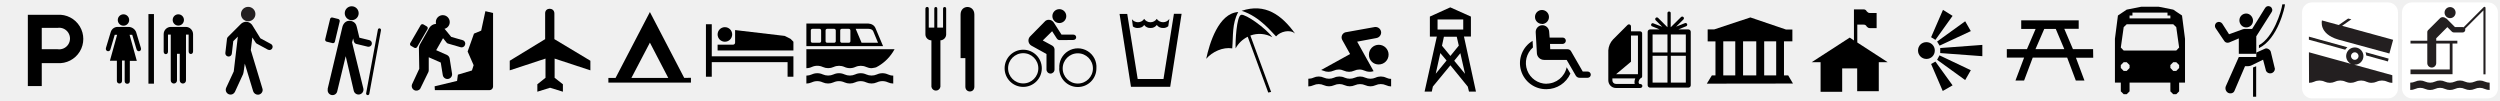
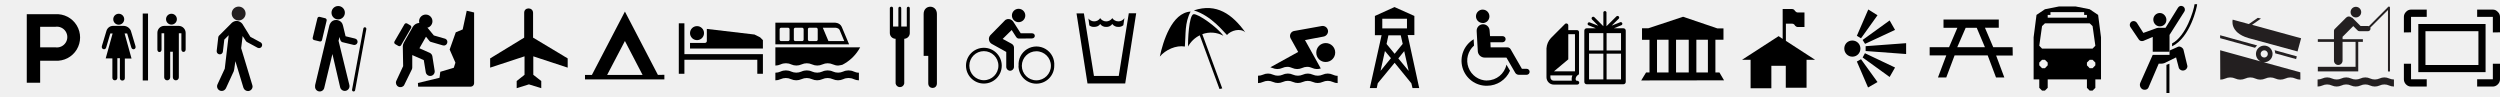
- <svg xmlns="http://www.w3.org/2000/svg" width="2000" height="80.005" viewBox="0 0 20.834 0.833">
-   <path d="M2.591.008a.086.086 0 0 0-.086.086v.661c0 .048.039.086.086.086h.661a.086.086 0 0 0 .086-.086V.094a.086.086 0 0 0-.086-.086Z" fill="none" fill-opacity="0" />
+ <svg xmlns="http://www.w3.org/2000/svg" width="2080" height="80.005" viewBox="0 0 21.667 0.833">
+   <path fill="none" fill-opacity="0" d="M2.591.008a.086.086 0 0 0-.086.086v.661c0 .048.039.086.086.086h.661a.086.086 0 0 0 .086-.086V.094a.086.086 0 0 0-.086-.086Z" />
  <path d="M2.931.168a.058.058 0 1 0 0-.116.058.058 0 0 0 0 .116M2.831.178a.017.017 0 0 0-.012-.02L2.771.146a.016.016 0 0 0-.02.012L2.71.327a.017.017 0 0 0 .012.02l.049.012a.016.016 0 0 0 .02-.013zM3.051.778a.013.013 0 0 0 .027.002l.097-.528V.25a.013.013 0 0 0-.013-.014c-.007 0-.012.005-.013.012ZM2.731.738v.008a.04.04 0 0 0 .08.012l.07-.29.067.288a.04.04 0 0 0 .08-.019L2.934.353 2.943.32l.006.026c.006.018.021.02.021.02l.095.023a.028.028 0 0 0 .012-.055l-.082-.02-.022-.091c-.01-.051-.06-.05-.06-.05-.047-.001-.059.049-.059.049Z" />
-   <path d="M.92.008a.086.086 0 0 0-.087.086v.661c0 .048.039.086.086.086h.661a.086.086 0 0 0 .086-.086v-.66A.086.086 0 0 0 1.58.007Z" fill="none" fill-opacity="0" />
+   <path fill="none" fill-opacity="0" d="M.92.008a.086.086 0 0 0-.087.086v.661c0 .048.039.086.086.086h.661a.086.086 0 0 0 .086-.086v-.66A.086.086 0 0 0 1.58.007Z" />
  <path d="M1.283.697h-.046v-.58h.046zM1.073.224a.07.07 0 0 1 .061.042l.04.133c.009.028-.027.04-.036.012L1.102.29H1.08l.06.217h-.058v.17c0 .028-.043.028-.043 0V.504h-.022v.17c0 .029-.043.029-.043 0V.506H.916L.976.29h-.02L.92.412C.912.438.875.427.883.399l.04-.133A.06.06 0 0 1 .98.224ZM1.029.214a.047.047 0 1 0 0-.095.047.047 0 0 0 0 .095M1.486.213a.047.047 0 1 0 0-.094.047.047 0 0 0 0 .094M1.423.67a.026.026 0 1 0 .052 0V.448h.023V.67a.026.026 0 1 0 .052 0V.288h.022v.14c0 .029.037.029.037 0V.286a.061.061 0 0 0-.06-.062h-.125a.06.06 0 0 0-.06.06V.43c0 .028.036.028.036 0V.288h.023z" />
-   <path d="M.088.002A.086.086 0 0 0 .002.09v.66c0 .048.039.087.086.087H.75A.086.086 0 0 0 .835.75V.089A.086.086 0 0 0 .75.002Z" fill="none" fill-opacity="0" />
+   <path fill="none" fill-opacity="0" d="M.088.002A.086.086 0 0 0 .002.09v.66c0 .048.039.087.086.087H.75A.086.086 0 0 0 .835.75V.089A.086.086 0 0 0 .75.002Z" />
  <path d="M.478.123a.202.202 0 1 1 0 .403h-.13v.191H.232V.123ZM.48.41a.09.09 0 1 0 0-.178H.348V.41z" />
-   <path d="M1.753-.013a.086.086 0 0 0-.087.086v.661c0 .048.04.086.087.086h.66A.086.086 0 0 0 2.5.734v-.66a.086.086 0 0 0-.086-.087Z" fill="none" fill-opacity="0" />
-   <path d="M2.07.177a.06.06 0 1 0-.003-.12.06.06 0 0 0 .002.12" fill="#231f20" />
+   <path fill="none" fill-opacity="0" d="M1.753-.013a.086.086 0 0 0-.087.086v.661c0 .048.04.086.087.086h.66A.086.086 0 0 0 2.5.734v-.66a.086.086 0 0 0-.086-.087Z" />
+   <path fill="#231f20" d="M2.07.177a.06.06 0 1 0-.003-.12.06.06 0 0 0 .002.12" />
  <path d="M2.259.367 2.17.319 2.1.206a.065.065 0 0 0-.05-.025.066.066 0 0 0-.041.017l-.11.11a.027.027 0 0 0-.007.013l-.014.12v.004c0 .015.013.026.028.026.014 0 .025-.012.026-.025l.012-.103.038-.038-.034.29-.063.136a.04.04 0 0 0 .038.057c.015 0 .028-.01.035-.023l.068-.148C2.026.613 2.03.604 2.03.6L2.04.53l.07.231a.042.042 0 0 0 .04.028.04.04 0 0 0 .039-.041L2.187.738 2.09.417l.013-.105.027.042a.025.025 0 0 0 .007.008l.096.052a.04.04 0 0 0 .012.003.027.027 0 0 0 .027-.028.027.027 0 0 0-.013-.022" />
-   <path d="M3.436.053a.086.086 0 0 0-.086.086v.66c0 .048.039.087.086.087h.661A.086.086 0 0 0 4.183.8V.139a.086.086 0 0 0-.086-.086Z" fill="none" fill-opacity="0" />
+   <path fill="none" fill-opacity="0" d="M3.436.053a.086.086 0 0 0-.086.086v.66c0 .048.039.087.086.087h.661A.086.086 0 0 0 4.183.8V.139a.086.086 0 0 0-.086-.086Z" />
  <path d="M3.5.369A.076.076 0 0 0 3.491.4l.003.173-.06.129a.039.039 0 0 0 .068.037L3.57.6a.04.04 0 0 0 .003-.016V.477l.1.044.017.105a.039.039 0 0 0 .077-.014l-.02-.126a.04.04 0 0 0-.022-.028l-.09-.04.057-.1.029.036a.03.03 0 0 0 .01.008l.11.032a.03.03 0 0 0 .034-.019.03.03 0 0 0-.017-.04h-.001L3.76.307l-.07-.085a.07.07 0 0 0-.112.01Z" />
  <path d="m3.816.622-.007.052-.187.045.002.032h.456a.03.03 0 0 0 .029-.029V.108L4.045.093 4.01.255 3.95.28l-.053.149.05.114-.014.044ZM3.69.242a.058.058 0 1 0 0-.116.058.058 0 0 0 0 .116M3.563.242A.017.017 0 0 0 3.557.22L3.528.203a.017.017 0 0 0-.022.006l-.087.15a.017.017 0 0 0 .006.023l.028.016a.017.017 0 0 0 .023-.006z" />
-   <path d="M4.253 0a.086.086 0 0 0-.086.087v.66c0 .049.039.087.086.087h.661A.086.086 0 0 0 5 .748V.087a.086.086 0 0 0-.086-.086Z" fill="none" fill-opacity="0" />
+   <path fill="none" fill-opacity="0" d="M4.253 0a.086.086 0 0 0-.086.087v.66c0 .049.039.087.086.087h.661A.086.086 0 0 0 5 .748V.087a.086.086 0 0 0-.086-.086Z" />
  <path d="M4.543.11c0-.05.077-.05.077.002v.214l.3.18v.08L4.622.488v.16l.069.054v.062L4.584.731l-.106.033V.702l.068-.054v-.16l-.298.098v-.08l.295-.18Z" />
-   <path d="M5.083.004a.086.086 0 0 0-.086.086v.66c0 .048.039.087.086.087h.661a.086.086 0 0 0 .087-.086V.09a.086.086 0 0 0-.087-.086Z" fill="none" fill-opacity="0" />
+   <path fill="none" fill-opacity="0" d="M5.083.004a.086.086 0 0 0-.086.086v.66c0 .048.039.087.086.087h.661a.086.086 0 0 0 .087-.086V.09a.086.086 0 0 0-.087-.086Z" />
  <path d="M5.702.649 5.416.1 5.13.649h-.06v.039h.688v-.04Zm-.44 0 .154-.294.153.294Z" />
-   <g>
-     <path d="M6.758.005a.086.086 0 0 0-.087.087v.66c0 .048.039.087.087.087h.66a.086.086 0 0 0 .087-.086V.092a.086.086 0 0 0-.086-.087Z" fill="none" fill-opacity="0" />
-     <path d="M7.444.696A.109.109 0 0 1 7.4.686a.109.109 0 0 0-.092 0 .11.11 0 0 1-.09 0 .109.109 0 0 0-.091 0 .11.11 0 0 1-.09 0 .109.109 0 0 0-.091 0 .11.11 0 0 1-.09 0 .108.108 0 0 0-.091 0 .11.11 0 0 1-.045.01V.63a.11.11 0 0 0 .045-.01.11.11 0 0 1 .092 0 .11.11 0 0 0 .089 0 .11.11 0 0 1 .092 0 .109.109 0 0 0 .089 0 .11.11 0 0 1 .092 0 .11.11 0 0 0 .089 0 .11.11 0 0 1 .092 0c.013.006.028.01.044.01ZM6.72.41v.158a.108.108 0 0 0 .045-.01.11.11 0 0 1 .092 0 .109.109 0 0 0 .09 0 .11.11 0 0 1 .091 0 .108.108 0 0 0 .09 0 .11.11 0 0 1 .091 0c.014.006.029.01.045.01l.013-.002c.008-.002.016-.002.024-.005A.361.361 0 0 0 7.44.435L7.455.41ZM7.295.232C7.277.193 7.23.196 7.23.196h-.51v.188h.639zm-.33.111a.013.013 0 0 1-.013.013h-.06A.013.013 0 0 1 6.88.343v-.09c0-.007.006-.013.013-.013h.059c.007 0 .013.006.013.014zm.122 0a.013.013 0 0 1-.013.013h-.06a.013.013 0 0 1-.012-.013v-.09c0-.007.005-.013.013-.013h.059c.007 0 .013.006.013.014zm-.244 0a.013.013 0 0 1-.013.013h-.06a.013.013 0 0 1-.013-.013v-.09c0-.007.006-.013.014-.013h.059c.007 0 .013.006.013.014zM7.131.24h.107c.001 0 .03 0 .039.02l.04.096H7.18z" />
+   <path fill="none" fill-opacity="0" d="M6.758.005a.086.086 0 0 0-.087.087v.66c0 .048.039.087.087.087h.66a.086.086 0 0 0 .087-.086V.092a.086.086 0 0 0-.086-.087Z" />
+   <path d="M7.444.696A.109.109 0 0 1 7.4.686a.109.109 0 0 0-.092 0 .11.11 0 0 1-.09 0 .109.109 0 0 0-.091 0 .11.11 0 0 1-.09 0 .109.109 0 0 0-.091 0 .11.11 0 0 1-.09 0 .108.108 0 0 0-.091 0 .11.11 0 0 1-.045.01V.63a.11.11 0 0 0 .045-.01.11.11 0 0 1 .092 0 .11.11 0 0 0 .089 0 .11.11 0 0 1 .092 0 .109.109 0 0 0 .089 0 .11.11 0 0 1 .092 0 .11.11 0 0 0 .089 0 .11.11 0 0 1 .092 0c.013.006.028.01.044.01ZM6.72.41v.158a.108.108 0 0 0 .045-.01.11.11 0 0 1 .092 0 .109.109 0 0 0 .09 0 .11.11 0 0 1 .091 0 .108.108 0 0 0 .09 0 .11.11 0 0 1 .091 0c.014.006.029.01.045.01l.013-.002c.008-.002.016-.002.024-.005A.361.361 0 0 0 7.44.435L7.455.41ZM7.295.232C7.277.193 7.23.196 7.23.196h-.51v.188h.639zm-.33.111a.013.013 0 0 1-.013.013h-.06A.013.013 0 0 1 6.88.343v-.09c0-.007.006-.013.013-.013h.059c.007 0 .013.006.013.014zm.122 0a.013.013 0 0 1-.013.013h-.06a.013.013 0 0 1-.012-.013v-.09c0-.007.005-.013.013-.013h.059c.007 0 .013.006.013.014zm-.244 0a.013.013 0 0 1-.013.013h-.06a.013.013 0 0 1-.013-.013v-.09c0-.007.006-.013.014-.013h.059c.007 0 .013.006.013.014zM7.131.24h.107c.001 0 .03 0 .039.02l.04.096H7.18z" />
+   <path fill="none" d="M7.586.008A.086.086 0 0 0 7.5.094v.662c0 .047.039.086.086.086h.661a.086.086 0 0 0 .086-.086V.094a.086.086 0 0 0-.086-.086z" />
+   <path d="M7.885.288a.05.05 0 0 1-.048.048v.387a.038.038 0 0 1-.075 0V.336a.05.05 0 0 1-.05-.051V.072c0-.018.028-.02.028 0V.23h.048-.002V.072c0-.018.025-.019.025 0V.23h.048V.072c0-.018.026-.019.026 0zM8.12.121v.601c0 .054-.075.053-.075 0V.484h-.04V.121c0-.084.115-.084.115 0" />
+   <path fill="none" d="M8.423 0a.086.086 0 0 0-.087.086v.66c0 .048.04.087.087.087h.66A.086.086 0 0 0 9.17.747V.086A.086.086 0 0 0 9.084 0z" />
+   <path d="M8.372.569a.155.155 0 1 1 .31 0 .155.155 0 0 1-.31 0m.155.126a.126.126 0 1 0 0-.252.126.126 0 0 0 0 .252M8.828.57a.155.155 0 1 1 .309 0 .155.155 0 0 1-.31 0m.155.126a.126.126 0 1 0 0-.252.126.126 0 0 0 0 .252M8.828.192a.058.058 0 1 0 0-.116.058.058 0 0 0 0 .116" />
+   <path d="M8.83.334c-.008 0-.017-.004-.024-.015L8.768.26 8.69.337l.072.039c.03.014.026.04.026.04v.163a.034.034 0 0 1-.034.034.034.034 0 0 1-.033-.034V.45l-.126-.07a.049.049 0 0 1-.012-.075L8.706.18c.015-.018.036-.015.036-.015.026 0 .04.023.04.023l.064.1h.097c.034 0 .034.045 0 .045z" />
+   <path fill="none" fill-opacity="0" d="M9.257.002a.086.086 0 0 0-.087.086v.66c0 .048.04.087.087.087h.66a.086.086 0 0 0 .087-.086V.088a.086.086 0 0 0-.086-.086Z" />
+   <path d="M9.736.218a.06.06 0 0 1-.043.015.062.062 0 0 1-.053-.025.06.06 0 0 1-.052.025.061.061 0 0 1-.053-.025c-.01.017-.03.025-.053.025A.06.06 0 0 1 9.441.22L9.433.16c.011.015.03.025.05.025.021 0 .041-.01.052-.028a.063.063 0 0 0 .105 0c.011.017.031.028.053.028a.062.062 0 0 0 .052-.028z" />
+   <path d="m9.752.723.095-.608h-.064l-.087.543h-.215L9.394.116H9.33l.095.607Z" />
+   <path fill="none" d="M10.092-.001a.086.086 0 0 0-.086.086v.661c0 .048.039.086.086.086h.661a.086.086 0 0 0 .086-.086V.085a.086.086 0 0 0-.086-.086z" />
+   <path d="M10.052.49c.05-.059.14-.1.217-.087.009-.106-.003-.205.05-.303-.164.01-.24.262-.267.39M10.634.303c.035-.04.116-.062.159-.023-.112-.156-.25-.256-.446-.19.154.047.261.19.287.213" />
+   <path d="M10.603.31c-.053-.075-.222-.194-.259-.187-.04.008-.05.233-.047.28a.23.23 0 0 1 .101-.097l.171.465.024-.005-.173-.47a.22.22 0 0 1 .183.014" />
+   <path fill="none" fill-opacity="0" d="M10.907.011a.086.086 0 0 0-.086.087v.66c0 .048.039.087.086.087h.661a.086.086 0 0 0 .087-.086V.098a.086.086 0 0 0-.087-.087Z" />
+   <path d="M11.593.72a.103.103 0 0 1-.042-.01.106.106 0 0 0-.088 0 .103.103 0 0 1-.085 0 .107.107 0 0 0-.087 0 .104.104 0 0 1-.085 0 .105.105 0 0 0-.088 0 .104.104 0 0 1-.085 0 .105.105 0 0 0-.087 0 .105.105 0 0 1-.043.01V.656c.015 0 .03-.003.043-.009a.103.103 0 0 1 .087 0 .106.106 0 0 0 .085 0 .104.104 0 0 1 .088 0 .107.107 0 0 0 .085 0 .104.104 0 0 1 .087 0 .106.106 0 0 0 .085 0 .104.104 0 0 1 .088 0c.012.006.027.01.042.01ZM11.49.537a.082.082 0 1 0-.082-.082.08.08 0 0 0 .082.082" />
+   <path d="M11.01.583a.106.106 0 0 1 .018.006.103.103 0 0 0 .085 0 .106.106 0 0 1 .044-.01c.015 0 .03.004.043.01a.103.103 0 0 0 .085 0 .106.106 0 0 1 .044-.01c.016 0 .03.004.044.01a.102.102 0 0 0 .074.004L11.31.347l.16-.03a.048.048 0 0 0 .04-.046.047.047 0 0 0-.053-.046l-.245.044a.044.044 0 0 0-.028.06l.003.006.064.115z" />
+   <path fill="none" fill-opacity="0" d="M11.75.006a.086.086 0 0 0-.087.086v.661c0 .048.04.086.087.086h.66a.086.086 0 0 0 .087-.086v-.66a.086.086 0 0 0-.086-.087Z" />
+   <path d="M11.98.246h.214V.162h-.214Zm.19.197-.051.063.09.109zM12.157.38 12.14.306h-.107l-.016.075.07.085zm-.192.234.09-.11-.052-.062zm-.024.107-.009.042h-.06l.102-.458h-.058V.138l.17-.077.172.077v.166H12.2l.1.459h-.058l-.01-.041-.145-.178z" />
+   <path fill="none" fill-opacity="0" d="M12.587.002a.086.086 0 0 0-.086.086V.75c0 .048.038.086.086.086h.661a.086.086 0 0 0 .086-.086v-.66a.086.086 0 0 0-.086-.087Z" />
+   <path d="M12.85.2a.058.058 0 1 0 0-.117.058.058 0 0 0 0 .116M12.888.698a.173.173 0 0 1-.113-.303L12.772.34a.217.217 0 0 0 .116.403.218.218 0 0 0 .199-.13l-.031-.053a.172.172 0 0 1-.168.137" />
+   <path d="M13.23.596h-.04l-.098-.17a.033.033 0 0 0-.028-.016h-.145l-.002-.044h.106c.014-.001.026-.012.026-.027a.026.026 0 0 0-.026-.026h-.109l-.004-.05a.057.057 0 0 0-.059-.053.056.056 0 0 0-.053.06l.01.176c.003.03.029.053.06.053h.188l.077.133c.007.01.018.016.03.016h.068c.014 0 .026-.011.026-.026a.026.026 0 0 0-.026-.026" />
+   <path fill="none" fill-opacity="0" d="M13.425.008a.086.086 0 0 0-.087.086v.66c0 .048.04.087.087.087h.66a.086.086 0 0 0 .086-.086V.094a.086.086 0 0 0-.086-.086Z" />
+   <path d="M14.07.245h-.083l.066-.027a.014.014 0 0 0-.01-.026l-.075.03.061-.06a.014.014 0 0 0 0-.02.014.014 0 0 0-.02 0l-.086.085V.106a.014.014 0 0 0-.027 0v.121a68.702 68.702 0 0 1-.078-.078.014.014 0 0 0-.02.02l.054.054-.077-.03a.014.014 0 0 0-.01.025l.066.027h-.08a.02.02 0 0 0-.02.02V.71c0 .011.009.02.02.02h.318a.02.02 0 0 0 .021-.02V.265a.02.02 0 0 0-.02-.02m-.021.192h-.125v-.15h.125zm-.153 0h-.124v-.15h.124zm-.124.028h.124v.223h-.124zm.152 0h.125v.223h-.125zM13.67.699h-.009a.023.023 0 0 1-.005-.02c.003-.014.012-.025.017-.027a.017.017 0 0 0 .012-.016V.279a.017.017 0 0 0-.017-.018h-.076v-.04a.017.017 0 0 0-.03-.012l-.12.12a.146.146 0 0 0-.039.09v.25c0 .035.028.064.063.064h.203c.01 0 .018-.007.018-.017A.017.017 0 0 0 13.669.7M13.65.296v.322h-.182l.124-.104V.296h.058m-.213.373V.653h.191a.082.082 0 0 0-.006.02.06.06 0 0 0 .001.026h-.157a.029.029 0 0 1-.029-.03" />
+   <path fill="none" fill-opacity="0" d="M15.001.748a.086.086 0 0 1-.086.086h-.661a.086.086 0 0 1-.086-.086v-.66c0-.048.038-.087.086-.087h.66c.048 0 .087.039.087.086Z" />
+   <path d="M14.461.628h-.1V.344h.1zm.241-.284h.1v.284h-.1zm-.176 0h.11v.284h-.11zm-.26.284-.042.069.718-.001-.04-.068h-.035V.344h.07V.246h-.053l-.297-.101-.302.1h-.054v.1h.065v.283z" />
+   <path fill="none" fill-opacity="0" d="M15.088.004a.086.086 0 0 0-.086.086v.661c0 .048.038.086.086.086h.66a.086.086 0 0 0 .087-.086v-.66a.086.086 0 0 0-.086-.087Z" />
+   <path d="M15.478.354V.205h.052c.021 0 .025.014.027.017.008.007.014.012.025.012h.057V.108h-.057c-.011 0-.017-.005-.025-.013-.002-.002-.006-.017-.027-.017h-.08v.259l-.035-.024-.317.205h.074v.247h.18V.57h.125V.76h.18V.518h.074zM17.443.409h-.168L17.203.24h.12V.169h-.479v.072h.12l-.072.168h-.168V.48h.144l-.072.191h.072l.072-.191h.287l.072.191h.072L17.3.481h.144zm-.48 0 .073-.168h.096l.071.168z" />
+   <path fill="none" d="M16.815.336h.833v.833h-.833z" style="fill:#000;fill-opacity:0;stroke:none;stroke-width:.01;stroke-miterlimit:4;stroke-dasharray:none;stroke-dashoffset:0;stroke-opacity:0" transform="translate(-.148 -.332)" />
+   <path fill="none" d="M17.5.004h.833v.833H17.5z" style="fill:#000;fill-opacity:0;stroke:none;stroke-width:.133;stroke-dasharray:.532,.133" transform="translate(-1.665)" />
+   <path d="M16.124.42c0 .04-.03.071-.07.071a.07.07 0 0 1-.07-.07c0-.04.03-.07.07-.07.04 0 .07.032.07.07M16.169.4v.042l.351.026V.374L16.17.4M16.093.31l.036.022.143-.2-.08-.05-.099.228M16.164.38l.26-.121-.047-.082-.234.169zM16.093.533l.036-.02.143.198-.082.047-.097-.225M16.143.498l.02-.037.261.124-.047.082-.234-.169" />
+   <path fill="none" d="M3.415-1.408h.833v.833h-.833z" style="fill:#000;fill-opacity:0;stroke:none;stroke-width:.132;stroke-dasharray:.528,.132" transform="translate(2.415 1.412)" />
+   <g transform="matrix(.0243 0 0 .0243 5.883 .056)">
+     <path d="M0 24V6h2v11h28v7h-2v-5H2v5z" />
+     <path d="M10 8v4.3c0 .4-.3.7-.7.7H4v2h26v-3l-1-1-2-1z" />
+     <circle cx="6.5" cy="9.5" r="2.5" />
  </g>
-   <g>
-     <path d="M7.586.008A.086.086 0 0 0 7.5.094v.662c0 .047.039.086.086.086h.661a.086.086 0 0 0 .086-.086V.094a.086.086 0 0 0-.086-.086z" fill="none" />
-     <path d="M7.885.288a.05.05 0 0 1-.048.048v.387a.038.038 0 0 1-.075 0V.336a.05.05 0 0 1-.05-.051V.072c0-.018.028-.02.028 0V.23h.048-.002V.072c0-.018.025-.019.025 0V.23h.048V.072c0-.018.026-.019.026 0zM8.12.121v.601c0 .054-.075.053-.075 0V.484h-.04V.121c0-.084.115-.084.115 0" />
+   <path fill="none" d="M3.544-1.317h.833v.833h-.833z" style="fill:#000;fill-opacity:0;stroke-width:.102;stroke-dasharray:.408,.102" transform="translate(13.956 1.321)" />
+   <path d="M18.184.129 18.111.08 17.99.056h-.146l-.121.024-.073.049-.025.194v.365h.049v.073l.024.024h.025l.024-.024V.688h.34v.073l.024.024h.025l.024-.024V.688h.049V.323Zm-.437 0h.024V.105h.292v.024h.024v.024h-.34Zm0 .437-.024.025h-.025l-.024-.025V.542l.024-.024h.025l.024.024zm.413 0-.024.025h-.025l-.024-.025V.542l.024-.024h.025l.024.024zm-.024-.145h-.438l-.024-.025.024-.17.025-.024h.388l.025.024.024.17z" />
+   <path fill="none" d="M18.334.004h.833v.833h-.833z" style="fill:#000;fill-opacity:0;stroke-width:.142;stroke-dasharray:.569,.142" />
+   <path d="M18.078-.708a.03.03 0 0 1-.01.002h-.01l-.036.084c-.003.007-.013.01-.021.006a.018.018 0 0 1-.008-.022l.044-.099h.059v-.015l.029-.013c.007-.004.018.003.02.01l.014.058a.016.016 0 0 1-.03.007l-.01-.038zM18.105-.767c.064-.031.088-.139.088-.148h-.009c-.003.023-.03.112-.079.138z" style="stroke-width:.01" transform="matrix(2.46667 0 0 2.46667 -25.834 2.293)" />
+   <path d="M17.988-.791c.003.005.01.007.016.005l.033-.014v.052h.059v-.059l.052-.082c.004-.006.002-.014-.004-.018-.007-.004-.014-.002-.018.004l-.044.071h-.026l-.005.001-.047.017-.023-.036a.014.014 0 0 0-.018-.004.014.014 0 0 0-.004.02z" style="stroke-width:.01" transform="matrix(2.46667 0 0 2.46667 -25.834 2.293)" />
+   <path d="M18.062-.837c.013 0 .023-.01.023-.023 0-.012-.01-.024-.023-.024a.023.023 0 0 0-.023.023c0 .013.01.024.023.024z" style="stroke-width:.01" transform="matrix(2.46667 0 0 2.46667 -25.834 2.293)" />
+   <path d="M18.776.562v.244h.026V.552z" />
+   <g style="fill:none;stroke:none">
+     <path d="M0 0a1.18 1.18 0 0 1 1.181 1.181v7.521c0 .652-.529 1.181-1.181 1.181h-7.521a1.182 1.182 0 0 1-1.182-1.181V1.181A1.18 1.18 0 0 1-7.521 0Z" style="fill:none;fill-opacity:1;fill-rule:nonzero;stroke:none" transform="matrix(.08431 0 0 -.08431 19.9 .836)" />
  </g>
-   <g>
-     <path d="M8.423 0a.086.086 0 0 0-.087.086v.66c0 .048.04.087.087.087h.66A.086.086 0 0 0 9.17.747V.086A.086.086 0 0 0 9.084 0z" fill="none" />
-     <path d="M8.372.569a.155.155 0 1 1 .31 0 .155.155 0 0 1-.31 0m.155.126a.126.126 0 1 0 0-.252.126.126 0 0 0 0 .252M8.828.57a.155.155 0 1 1 .309 0 .155.155 0 0 1-.31 0m.155.126a.126.126 0 1 0 0-.252.126.126 0 0 0 0 .252M8.828.192a.058.058 0 1 0 0-.116.058.058 0 0 0 0 .116" />
-     <path d="M8.83.334c-.008 0-.017-.004-.024-.015L8.768.26 8.69.337l.072.039c.03.014.026.04.026.04v.163a.034.034 0 0 1-.034.034.034.034 0 0 1-.033-.034V.45l-.126-.07a.049.049 0 0 1-.012-.075L8.706.18c.015-.018.036-.015.036-.015.026 0 .04.023.04.023l.064.1h.097c.034 0 .034.045 0 .045z" />
+   <path d="m0 0 1.664-.453.924.64.321-.077-.915-.642 5.043-1.383-.369-1.355-5.061 1.38C-.354-1.307.003.001.003.001" style="fill:#231f20;fill-opacity:1;fill-rule:nonzero;stroke:none" transform="matrix(.08431 0 0 -.08431 19.35 .17)" />
+   <path d="M0 0a1.116 1.116 0 0 1-.064.323l2.282-.635-.073-.281Z" style="fill:#231f20;fill-opacity:1;fill-rule:nonzero;stroke:none" transform="matrix(.08431 0 0 -.08431 19.719 .462)" />
+   <path d="M0 0c.061.09.135.171.218.24l-3.807 1.051V.989Z" style="fill:#231f20;fill-opacity:1;fill-rule:nonzero;stroke:none" transform="matrix(.08431 0 0 -.08431 19.544 .414)" />
+   <path d="M0 0c-.181 0-.352.041-.506.11a1.232 1.232 0 0 1-1.045 0A1.248 1.248 0 0 0-2.059 0c-.18 0-.352.041-.507.11a1.236 1.236 0 0 1-1.045 0A1.243 1.243 0 0 0-4.118 0c-.18 0-.353.041-.507.11a1.229 1.229 0 0 1-1.045 0A1.248 1.248 0 0 0-6.178 0a1.25 1.25 0 0 0-.507.11 1.232 1.232 0 0 1-1.044 0A1.254 1.254 0 0 0-8.236 0l-.012 3.022 4.163-1.147a.854.854 0 1 0 1.225.768.857.857 0 0 0-.856-.855c-.028 0-.056.006-.084.009L-.006.751zm-3.716 2.273a.371.371 0 1 1 0 .742.371.371 0 0 1 0-.742" style="fill:#231f20;fill-opacity:1;fill-rule:nonzero;stroke:none" transform="matrix(.08431 0 0 -.08431 19.937 .69)" />
+   <g style="fill:none">
+     <path d="M0 0c.652 0 1.182.529 1.182 1.181v7.527C1.182 9.36.652 9.89 0 9.89h-7.526c-.653 0-1.182-.53-1.182-1.182V1.181C-8.708.529-8.179 0-7.526 0Z" style="fill:none;fill-opacity:1;fill-rule:nonzero;stroke:none" transform="matrix(.08426 0 0 -.08426 20.734 .836)" />
  </g>
-   <g>
-     <path d="M9.257.002a.086.086 0 0 0-.087.086v.66c0 .048.04.087.087.087h.66a.086.086 0 0 0 .087-.086V.088a.086.086 0 0 0-.086-.086Z" fill="none" fill-opacity="0" />
-     <path d="M9.736.218a.06.06 0 0 1-.043.015.062.062 0 0 1-.053-.025.06.06 0 0 1-.052.025.061.061 0 0 1-.053-.025c-.01.017-.03.025-.053.025A.06.06 0 0 1 9.441.22L9.433.16c.011.015.03.025.05.025.021 0 .041-.01.052-.028a.063.063 0 0 0 .105 0c.011.017.031.028.053.028a.062.062 0 0 0 .052-.028z" />
-     <path d="m9.752.723.095-.608h-.064l-.087.543h-.215L9.394.116H9.33l.095.607Z" />
-   </g>
-   <g>
-     <path d="M10.092-.001a.086.086 0 0 0-.086.086v.661c0 .048.039.086.086.086h.661a.086.086 0 0 0 .086-.086V.085a.086.086 0 0 0-.086-.086z" fill="none" />
-     <path d="M10.052.49c.05-.059.14-.1.217-.087.009-.106-.003-.205.05-.303-.164.01-.24.262-.267.39M10.634.303c.035-.04.116-.062.159-.023-.112-.156-.25-.256-.446-.19.154.047.261.19.287.213" />
-     <path d="M10.603.31c-.053-.075-.222-.194-.259-.187-.04.008-.05.233-.047.28a.23.23 0 0 1 .101-.097l.171.465.024-.005-.173-.47a.22.22 0 0 1 .183.014" />
-   </g>
-   <g>
-     <path d="M10.907.011a.086.086 0 0 0-.086.087v.66c0 .048.039.087.086.087h.661a.086.086 0 0 0 .087-.086V.098a.086.086 0 0 0-.087-.087Z" fill="none" fill-opacity="0" />
-     <path d="M11.593.72a.103.103 0 0 1-.042-.01.106.106 0 0 0-.088 0 .103.103 0 0 1-.085 0 .107.107 0 0 0-.087 0 .104.104 0 0 1-.085 0 .105.105 0 0 0-.088 0 .104.104 0 0 1-.085 0 .105.105 0 0 0-.087 0 .105.105 0 0 1-.043.01V.656c.015 0 .03-.003.043-.009a.103.103 0 0 1 .087 0 .106.106 0 0 0 .085 0 .104.104 0 0 1 .088 0 .107.107 0 0 0 .085 0 .104.104 0 0 1 .087 0 .106.106 0 0 0 .085 0 .104.104 0 0 1 .088 0c.012.006.027.01.042.01ZM11.49.537a.082.082 0 1 0-.082-.082.08.08 0 0 0 .082.082" />
-     <path d="M11.01.583a.106.106 0 0 1 .018.006.103.103 0 0 0 .085 0 .106.106 0 0 1 .044-.01c.015 0 .03.004.043.01a.103.103 0 0 0 .085 0 .106.106 0 0 1 .044-.01c.016 0 .03.004.044.01a.102.102 0 0 0 .074.004L11.31.347l.16-.03a.048.048 0 0 0 .04-.046.047.047 0 0 0-.053-.046l-.245.044a.044.044 0 0 0-.028.06l.003.006.064.115z" />
-   </g>
-   <g>
-     <path d="M11.75.006a.086.086 0 0 0-.087.086v.661c0 .048.04.086.087.086h.66a.086.086 0 0 0 .087-.086v-.66a.086.086 0 0 0-.086-.087Z" fill="none" fill-opacity="0" />
-     <path d="M11.98.246h.214V.162h-.214Zm.19.197-.051.063.09.109zM12.157.38 12.14.306h-.107l-.016.075.07.085zm-.192.234.09-.11-.052-.062zm-.024.107-.009.042h-.06l.102-.458h-.058V.138l.17-.077.172.077v.166H12.2l.1.459h-.058l-.01-.041-.145-.178z" />
-   </g>
-   <g>
-     <path d="M12.587.002a.086.086 0 0 0-.086.086V.75c0 .048.038.086.086.086h.661a.086.086 0 0 0 .086-.086v-.66a.086.086 0 0 0-.086-.087Z" fill="none" fill-opacity="0" />
-     <path d="M12.85.2a.058.058 0 1 0 0-.117.058.058 0 0 0 0 .116M12.888.698a.173.173 0 0 1-.113-.303L12.772.34a.217.217 0 0 0 .116.403.218.218 0 0 0 .199-.13l-.031-.053a.172.172 0 0 1-.168.137" />
-     <path d="M13.23.596h-.04l-.098-.17a.033.033 0 0 0-.028-.016h-.145l-.002-.044h.106c.014-.001.026-.012.026-.027a.026.026 0 0 0-.026-.026h-.109l-.004-.05a.057.057 0 0 0-.059-.053.056.056 0 0 0-.053.06l.01.176c.003.03.029.053.06.053h.188l.077.133c.007.01.018.016.03.016h.068c.014 0 .026-.011.026-.026a.026.026 0 0 0-.026-.026" />
-   </g>
-   <g>
-     <path d="M13.425.008a.086.086 0 0 0-.087.086v.66c0 .048.04.087.087.087h.66a.086.086 0 0 0 .086-.086V.094a.086.086 0 0 0-.086-.086Z" fill="none" fill-opacity="0" />
-     <path d="M14.07.245h-.083l.066-.027a.014.014 0 0 0-.01-.026l-.075.03.061-.06a.014.014 0 0 0 0-.02.014.014 0 0 0-.02 0l-.086.085V.106a.014.014 0 0 0-.027 0v.121a68.702 68.702 0 0 1-.078-.078.014.014 0 0 0-.02.02l.054.054-.077-.03a.014.014 0 0 0-.01.025l.066.027h-.08a.02.02 0 0 0-.02.02V.71c0 .011.009.02.02.02h.318a.02.02 0 0 0 .021-.02V.265a.02.02 0 0 0-.02-.02m-.021.192h-.125v-.15h.125zm-.153 0h-.124v-.15h.124zm-.124.028h.124v.223h-.124zm.152 0h.125v.223h-.125zM13.67.699h-.009a.023.023 0 0 1-.005-.02c.003-.014.012-.025.017-.027a.017.017 0 0 0 .012-.016V.279a.017.017 0 0 0-.017-.018h-.076v-.04a.017.017 0 0 0-.03-.012l-.12.12a.146.146 0 0 0-.039.09v.25c0 .035.028.064.063.064h.203c.01 0 .018-.007.018-.017A.017.017 0 0 0 13.669.7M13.65.296v.322h-.182l.124-.104V.296h.058m-.213.373V.653h.191a.082.082 0 0 0-.006.02.06.06 0 0 0 .001.026h-.157a.029.029 0 0 1-.029-.03" />
-   </g>
-   <g>
-     <path d="M15.001.748a.086.086 0 0 1-.086.086h-.661a.086.086 0 0 1-.086-.086v-.66c0-.048.038-.087.086-.087h.66c.048 0 .087.039.087.086Z" fill="none" fill-opacity="0" />
-     <path d="M14.461.628h-.1V.344h.1zm.241-.284h.1v.284h-.1zm-.176 0h.11v.284h-.11zm-.26.284-.042.069.718-.001-.04-.068h-.035V.344h.07V.246h-.053l-.297-.101-.302.1h-.054v.1h.065v.283z" />
-   </g>
-   <g>
-     <path d="M15.088.004a.086.086 0 0 0-.086.086v.661c0 .048.038.086.086.086h.66a.086.086 0 0 0 .087-.086v-.66a.086.086 0 0 0-.086-.087Z" fill="none" fill-opacity="0" />
-     <path d="M15.478.354V.205h.052c.021 0 .025.014.027.017.008.007.014.012.025.012h.057V.108h-.057c-.011 0-.017-.005-.025-.013-.002-.002-.006-.017-.027-.017h-.08v.259l-.035-.024-.317.205h.074v.247h.18V.57h.125V.76h.18V.518h.074z" />
-   </g>
-   <g>
-     <path d="M17.443.409h-.168L17.203.24h.12V.169h-.479v.072h.12l-.072.168h-.168V.48h.144l-.072.191h.072l.072-.191h.287l.072.191h.072L17.3.481h.144zm-.48 0 .073-.168h.096l.071.168z" />
-     <path style="fill:#000;fill-opacity:0;stroke:none;stroke-width:.01;stroke-miterlimit:4;stroke-dasharray:none;stroke-dashoffset:0;stroke-opacity:0" fill="none" d="M16.815.336h.833v.833h-.833z" transform="translate(-.148 -.332)" />
-   </g>
-   <g>
-     <path style="fill:#000;fill-opacity:0;stroke:none;stroke-width:.133;stroke-dasharray:.532,.133" fill="none" d="M17.5.004h.833v.833H17.5z" transform="translate(-1.665)" />
-     <path d="M16.124.42c0 .04-.03.071-.07.071a.07.07 0 0 1-.07-.07c0-.04.03-.07.07-.07.04 0 .07.032.07.07M16.169.4v.042l.351.026V.374L16.17.4M16.093.31l.036.022.143-.2-.08-.05-.099.228M16.164.38l.26-.121-.047-.082-.234.169zM16.093.533l.036-.02.143.198-.082.047-.097-.225M16.143.498l.02-.037.261.124-.047.082-.234-.169" />
-   </g>
-   <g>
-     <path style="fill:#000;fill-opacity:0;stroke:none;stroke-width:.132;stroke-dasharray:.528,.132" fill="none" d="M3.415-1.408h.833v.833h-.833z" transform="translate(2.415 1.412)" />
-     <g transform="matrix(.0243 0 0 .0243 5.883 .056)">
-       <path d="M30 17v7h-2v-5H2v5H0V6h2v11z" />
-       <path d="M10 8v4.3c0 .4-.3.7-.7.7H4v2h26v-3l-1-1-2-1z" />
-       <circle cx="6.5" cy="9.5" r="2.5" />
-     </g>
-   </g>
-   <g>
-     <path style="fill:#000;fill-opacity:0;stroke-width:.102;stroke-dasharray:.408,.102" fill="none" d="M3.544-1.317h.833v.833h-.833z" transform="translate(13.956 1.321)" />
-     <path d="M18.184.129 18.111.08 17.99.056h-.146l-.121.024-.073.049-.025.194v.365h.049v.073l.024.024h.025l.024-.024V.688h.34v.073l.024.024h.025l.024-.024V.688h.049V.323Zm-.437 0h.024V.105h.292v.024h.024v.024h-.34Zm0 .437-.024.025h-.025l-.024-.025V.542l.024-.024h.025l.024.024zm.413 0-.024.025h-.025l-.024-.025V.542l.024-.024h.025l.024.024zm-.024-.145h-.438l-.024-.025.024-.17.025-.024h.388l.025.024.024.17z" />
-   </g>
-   <g>
-     <path style="fill:#000;fill-opacity:0;stroke-width:.142;stroke-dasharray:.569,.142" fill="none" d="M18.334.004h.833v.833h-.833z" />
-     <path d="M18.078-.708a.03.03 0 0 1-.01.002h-.01l-.036.084c-.003.007-.013.01-.021.006a.018.018 0 0 1-.008-.022l.044-.099h.059v-.015l.029-.013c.007-.004.018.003.02.01l.014.058a.016.016 0 0 1-.03.007l-.01-.038zM18.105-.767c.064-.031.088-.139.088-.148h-.009c-.003.023-.03.112-.079.138z" style="stroke-width:.01" transform="matrix(2.46667 0 0 2.46667 -25.834 2.293)" />
-     <path d="M17.988-.791c.003.005.01.007.016.005l.033-.014v.052h.059v-.059l.052-.082c.004-.006.002-.014-.004-.018-.007-.004-.014-.002-.018.004l-.044.071h-.026l-.005.001-.047.017-.023-.036a.014.014 0 0 0-.018-.004.014.014 0 0 0-.004.02z" style="stroke-width:.01" transform="matrix(2.46667 0 0 2.46667 -25.834 2.293)" />
-     <path d="M18.062-.837c.013 0 .023-.01.023-.023 0-.012-.01-.024-.023-.024a.023.023 0 0 0-.023.023c0 .013.01.024.023.024z" style="stroke-width:.01" transform="matrix(2.46667 0 0 2.46667 -25.834 2.293)" />
-     <path d="M18.802.806V.552l-.026.01v.244z" />
-   </g>
-   <g>
-     <g style="fill:none;stroke:none">
-       <path d="M0 0a1.18 1.18 0 0 1 1.181 1.181v7.521c0 .652-.529 1.181-1.181 1.181h-7.521a1.182 1.182 0 0 1-1.182-1.181V1.181A1.18 1.18 0 0 1-7.521 0Z" style="fill:none;fill-opacity:1;fill-rule:nonzero;stroke:none" transform="matrix(.08431 0 0 -.08431 19.9 .836)" />
-     </g>
-     <g style="stroke:none;stroke-width:1;stroke-miterlimit:4;stroke-dasharray:none">
-       <path d="M0 0a.981.981 0 0 1-.981-.981v-7.522c0-.54.439-.98.981-.98h7.521c.541 0 .981.44.981.98v7.522c0 .541-.44.981-.981.981Z" style="fill:#fff;fill-opacity:1;fill-rule:nonzero;stroke:none;stroke-width:1;stroke-miterlimit:4;stroke-dasharray:none" transform="matrix(.08431 0 0 -.08431 19.267 .02)" />
-     </g>
-     <path d="m0 0 1.664-.453.924.64.321-.077-.915-.642 5.043-1.383-.369-1.355-5.061 1.38C-.354-1.307.003.001.003.001" style="fill:#231f20;fill-opacity:1;fill-rule:nonzero;stroke:none" transform="matrix(.08431 0 0 -.08431 19.35 .17)" />
-     <path d="M0 0a1.116 1.116 0 0 1-.064.323l2.282-.635-.073-.281Z" style="fill:#231f20;fill-opacity:1;fill-rule:nonzero;stroke:none" transform="matrix(.08431 0 0 -.08431 19.719 .462)" />
-     <path d="M0 0c.061.09.135.171.218.24l-3.807 1.051V.989Z" style="fill:#231f20;fill-opacity:1;fill-rule:nonzero;stroke:none" transform="matrix(.08431 0 0 -.08431 19.544 .414)" />
-     <path d="M0 0c-.181 0-.352.041-.506.11a1.232 1.232 0 0 1-1.045 0A1.248 1.248 0 0 0-2.059 0c-.18 0-.352.041-.507.11a1.236 1.236 0 0 1-1.045 0A1.243 1.243 0 0 0-4.118 0c-.18 0-.353.041-.507.11a1.229 1.229 0 0 1-1.045 0A1.248 1.248 0 0 0-6.178 0a1.25 1.25 0 0 0-.507.11 1.232 1.232 0 0 1-1.044 0A1.254 1.254 0 0 0-8.236 0l-.012 3.022 4.163-1.147a.854.854 0 1 0 1.225.768.857.857 0 0 0-.856-.855c-.028 0-.056.006-.084.009L-.006.751zm-3.716 2.273a.371.371 0 1 1 0 .742.371.371 0 0 1 0-.742" style="fill:#231f20;fill-opacity:1;fill-rule:nonzero;stroke:none" transform="matrix(.08431 0 0 -.08431 19.937 .69)" />
-   </g>
-   <g>
-     <g style="fill:none">
-       <path d="M0 0c.652 0 1.182.529 1.182 1.181v7.527C1.182 9.36.652 9.89 0 9.89h-7.526c-.653 0-1.182-.53-1.182-1.182V1.181C-8.708.529-8.179 0-7.526 0Z" style="fill:none;fill-opacity:1;fill-rule:nonzero;stroke:none" transform="matrix(.08426 0 0 -.08426 20.734 .836)" />
-     </g>
-     <path d="M0 0a.983.983 0 0 1-.982-.982v-7.527c0-.541.441-.98.982-.98h7.526c.541 0 .982.439.982.98v7.527A.983.983 0 0 1 7.526 0Z" style="fill:#fff;fill-opacity:1;fill-rule:nonzero;stroke:none" transform="matrix(.08426 0 0 -.08426 20.1 .02)" />
-     <path d="M0 0a.546.546 0 1 1 0 1.094A.547.547 0 0 1 0 0" style="fill:#231f20;fill-opacity:1;fill-rule:nonzero;stroke:none" transform="matrix(.08426 0 0 -.08426 20.418 .151)" />
-     <path d="M0 0a1.18 1.18 0 0 1-.996 0 1.212 1.212 0 0 0-.483-.104c-.171 0-.337.04-.484.104a1.18 1.18 0 0 1-.996 0 1.22 1.22 0 0 0-.484-.104c-.172 0-.336.04-.485.104a1.18 1.18 0 0 1-.996 0 1.202 1.202 0 0 0-.481-.104c-.172 0-.338.04-.485.104a1.18 1.18 0 0 1-.996 0 1.22 1.22 0 0 0-.484-.104v-.724c.172 0 .336.037.484.103a1.172 1.172 0 0 0 .996 0 1.188 1.188 0 0 1 .966 0 1.165 1.165 0 0 0 .996 0 1.195 1.195 0 0 1 .969 0 1.165 1.165 0 0 0 .996 0 1.186 1.186 0 0 1 .967 0 1.165 1.165 0 0 0 .996 0c.148-.066.312-.103.484-.103v.724C.312-.104.148-.064 0 0" style="fill:#231f20;fill-opacity:1;fill-rule:nonzero;stroke:none" transform="matrix(.08426 0 0 -.08426 20.707 .68)" />
-     <path d="M0 0a.106.106 0 0 1-.113-.023l-1.992-1.995a.249.249 0 0 1-.102.022h-.756c-.129.131-.812.814-.812.814a.269.269 0 0 1-.125.067.395.395 0 0 1-.543-.016L-5.624-2.31a.248.248 0 0 1-.072-.174v-.868h-1.661v-.275h1.661v-1.935a.44.44 0 0 1 .44-.442c.242 0 .444.197.444.442v1.935h1.337v-2.566h-3.882v-.469h4.158v3.035h.476v.275h-2.089v.247l1.101 1.101.449-.449a.26.26 0 0 1 .19-.078h.865a.266.266 0 0 1 .248.367L-.143-.348V-6.67h.207v6.572C.064-.055.039-.018 0 0" style="fill:#231f20;fill-opacity:1;fill-rule:nonzero;stroke:none" transform="matrix(.08426 0 0 -.08426 20.708 .057)" />
-   </g>
+   <path d="M0 0a.546.546 0 1 1 0 1.094A.547.547 0 0 1 0 0" style="fill:#231f20;fill-opacity:1;fill-rule:nonzero;stroke:none" transform="matrix(.08426 0 0 -.08426 20.418 .151)" />
+   <path d="M0 0a1.18 1.18 0 0 1-.996 0 1.212 1.212 0 0 0-.483-.104c-.171 0-.337.04-.484.104a1.18 1.18 0 0 1-.996 0 1.22 1.22 0 0 0-.484-.104c-.172 0-.336.04-.485.104a1.18 1.18 0 0 1-.996 0 1.202 1.202 0 0 0-.481-.104c-.172 0-.338.04-.485.104a1.18 1.18 0 0 1-.996 0 1.22 1.22 0 0 0-.484-.104v-.724c.172 0 .336.037.484.103a1.172 1.172 0 0 0 .996 0 1.188 1.188 0 0 1 .966 0 1.165 1.165 0 0 0 .996 0 1.195 1.195 0 0 1 .969 0 1.165 1.165 0 0 0 .996 0 1.186 1.186 0 0 1 .967 0 1.165 1.165 0 0 0 .996 0c.148-.066.312-.103.484-.103v.724C.312-.104.148-.064 0 0" style="fill:#231f20;fill-opacity:1;fill-rule:nonzero;stroke:none" transform="matrix(.08426 0 0 -.08426 20.707 .68)" />
+   <path d="M0 0a.106.106 0 0 1-.113-.023l-1.992-1.995a.249.249 0 0 1-.102.022h-.756c-.129.131-.812.814-.812.814a.269.269 0 0 1-.125.067.395.395 0 0 1-.543-.016L-5.624-2.31a.248.248 0 0 1-.072-.174v-.868h-1.661v-.275h1.661v-1.935a.44.44 0 0 1 .44-.442c.242 0 .444.197.444.442v1.935h1.337v-2.566h-3.882v-.469h4.158v3.035h.476v.275h-2.089v.247l1.101 1.101.449-.449a.26.26 0 0 1 .19-.078h.865a.266.266 0 0 1 .248.367L-.143-.348V-6.67h.207v6.572C.064-.055.039-.018 0 0" style="fill:#231f20;fill-opacity:1;fill-rule:nonzero;stroke:none" transform="matrix(.08426 0 0 -.08426 20.708 .057)" />
+   <path d="M21.605.281V.146h-.136V.083h.136q.025 0 .043.02.019.018.019.043V.28zm-.771 0V.146q0-.025.019-.044.018-.019.043-.019h.136v.063h-.136V.28zm.635.469V.687h.136V.552h.062v.135q0 .025-.019.044-.019.019-.044.019zm-.573 0q-.025 0-.044-.019-.018-.019-.018-.044V.552h.062v.135h.136V.75zm.063-.125V.208h.583v.417zm.062-.062h.459V.27h-.459zm0 0V.27z" style="stroke-width:.001" />
</svg>
